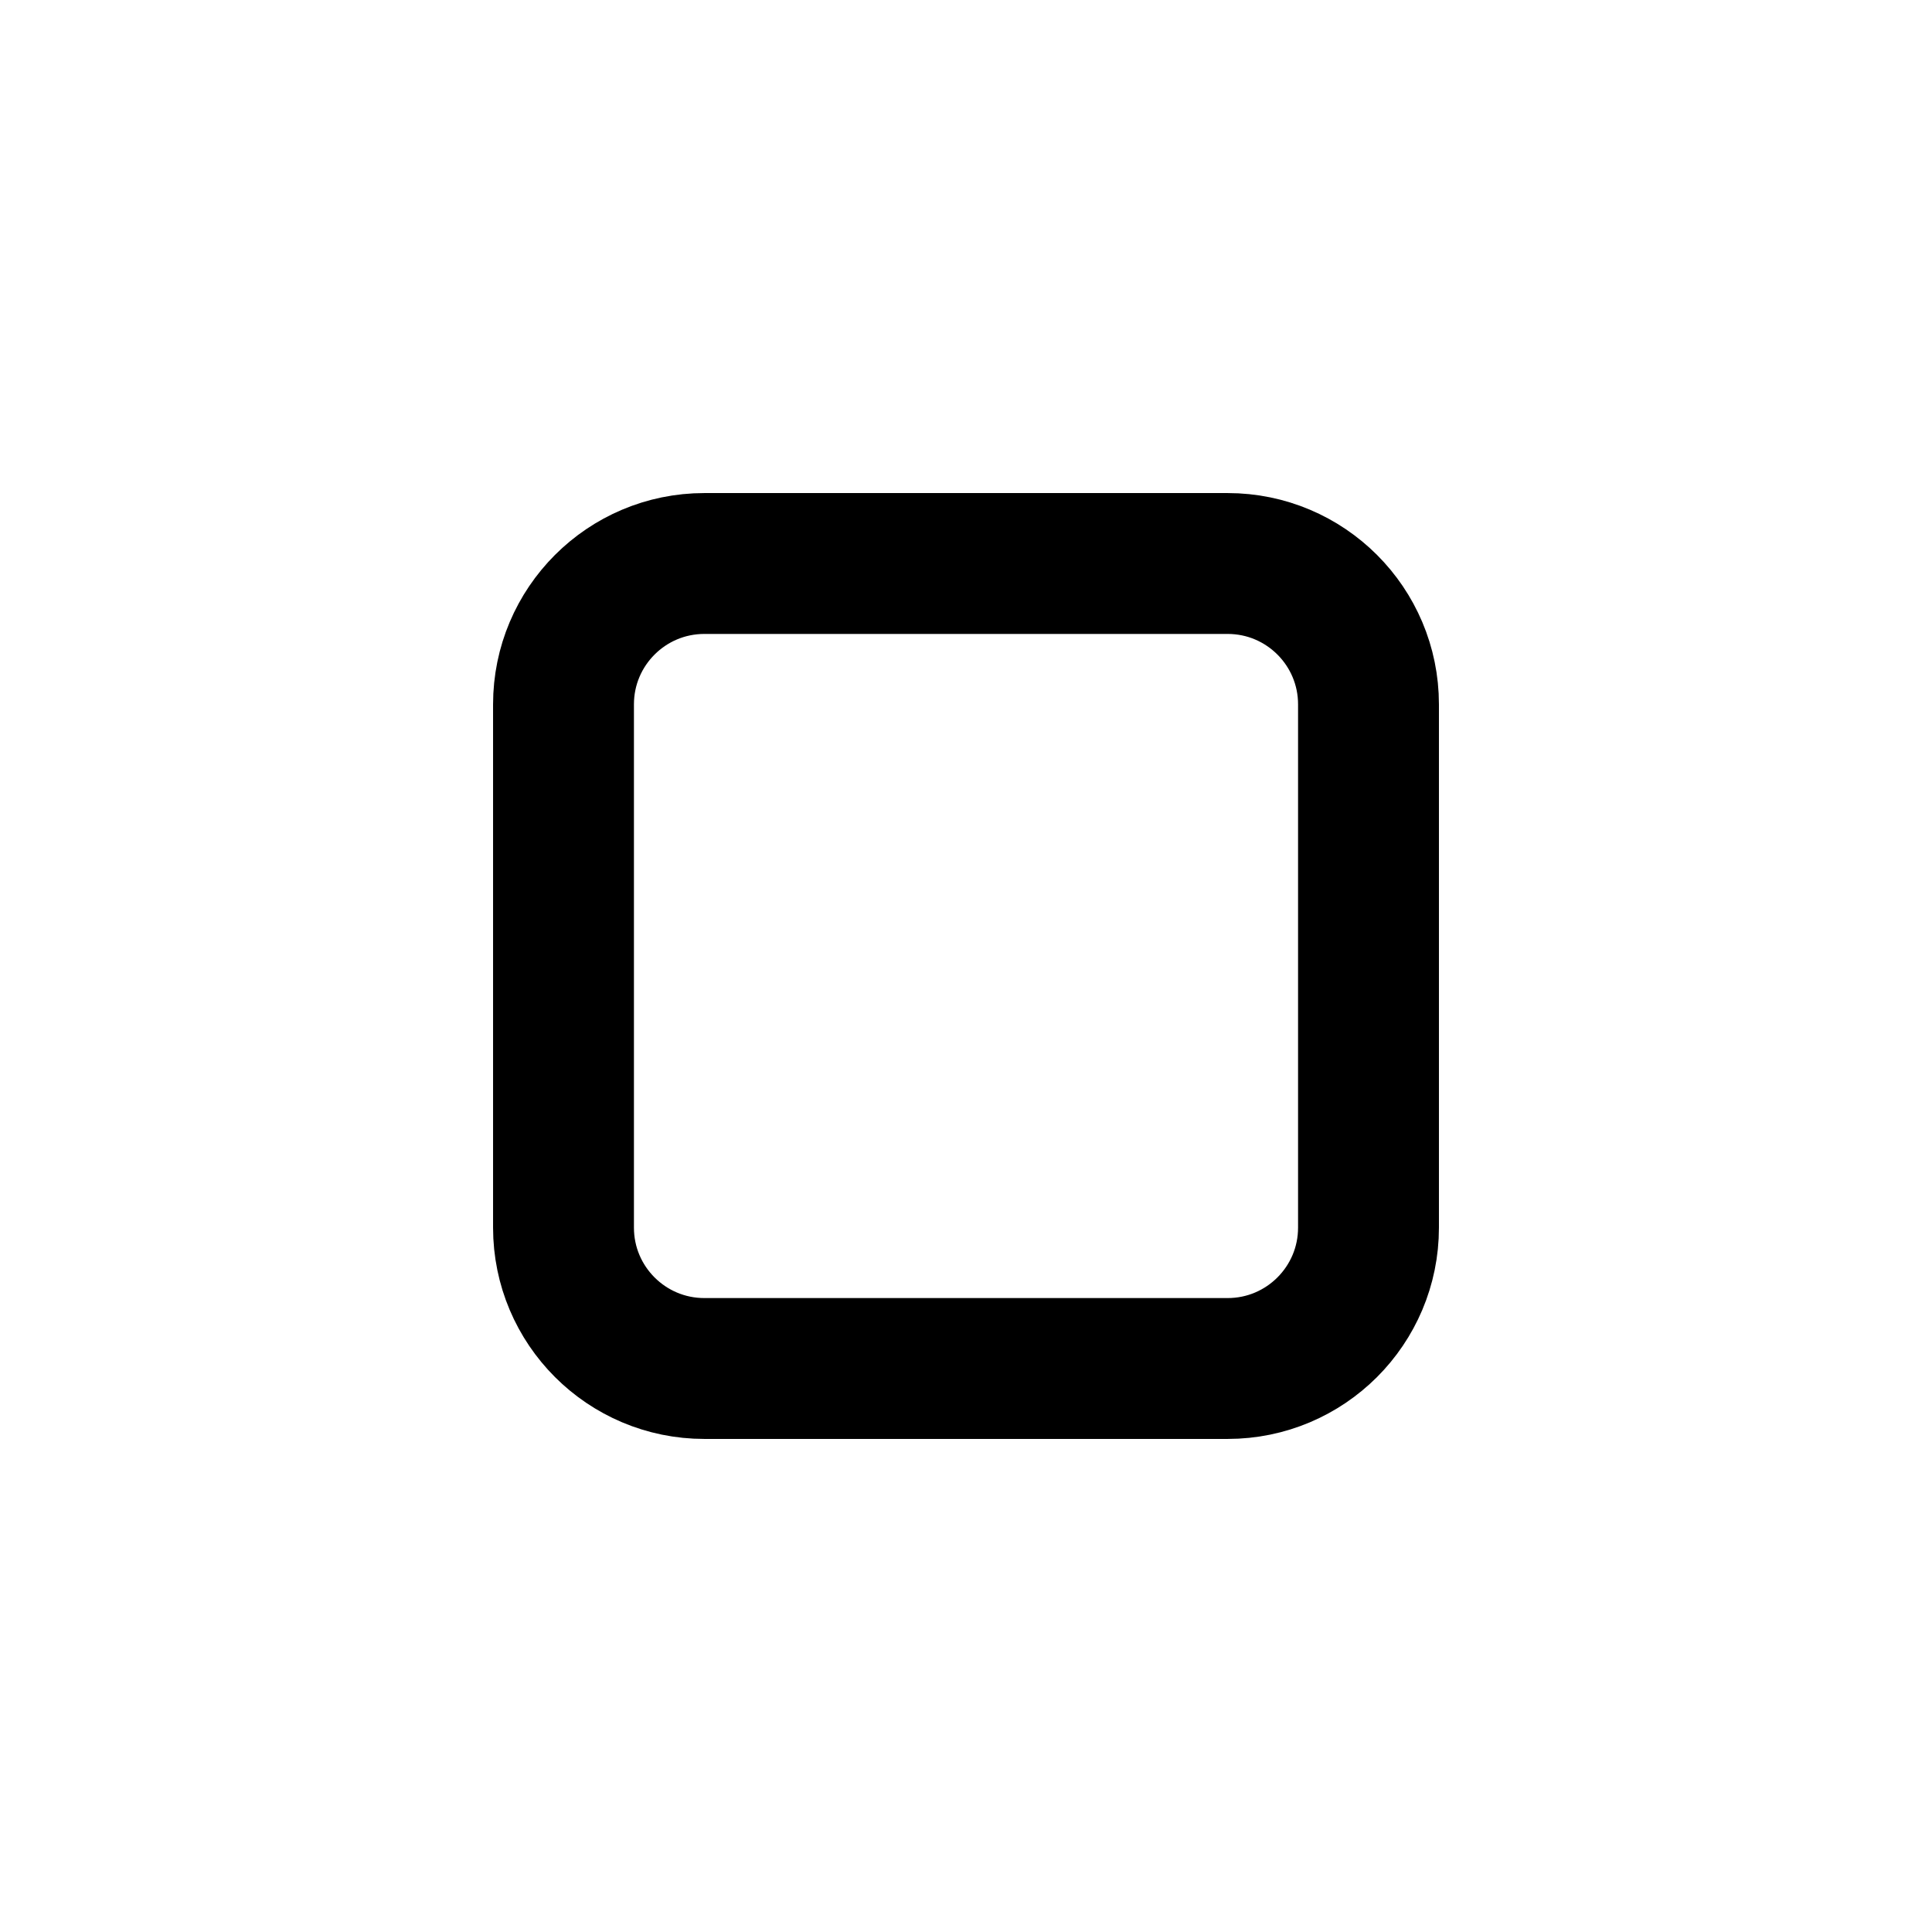
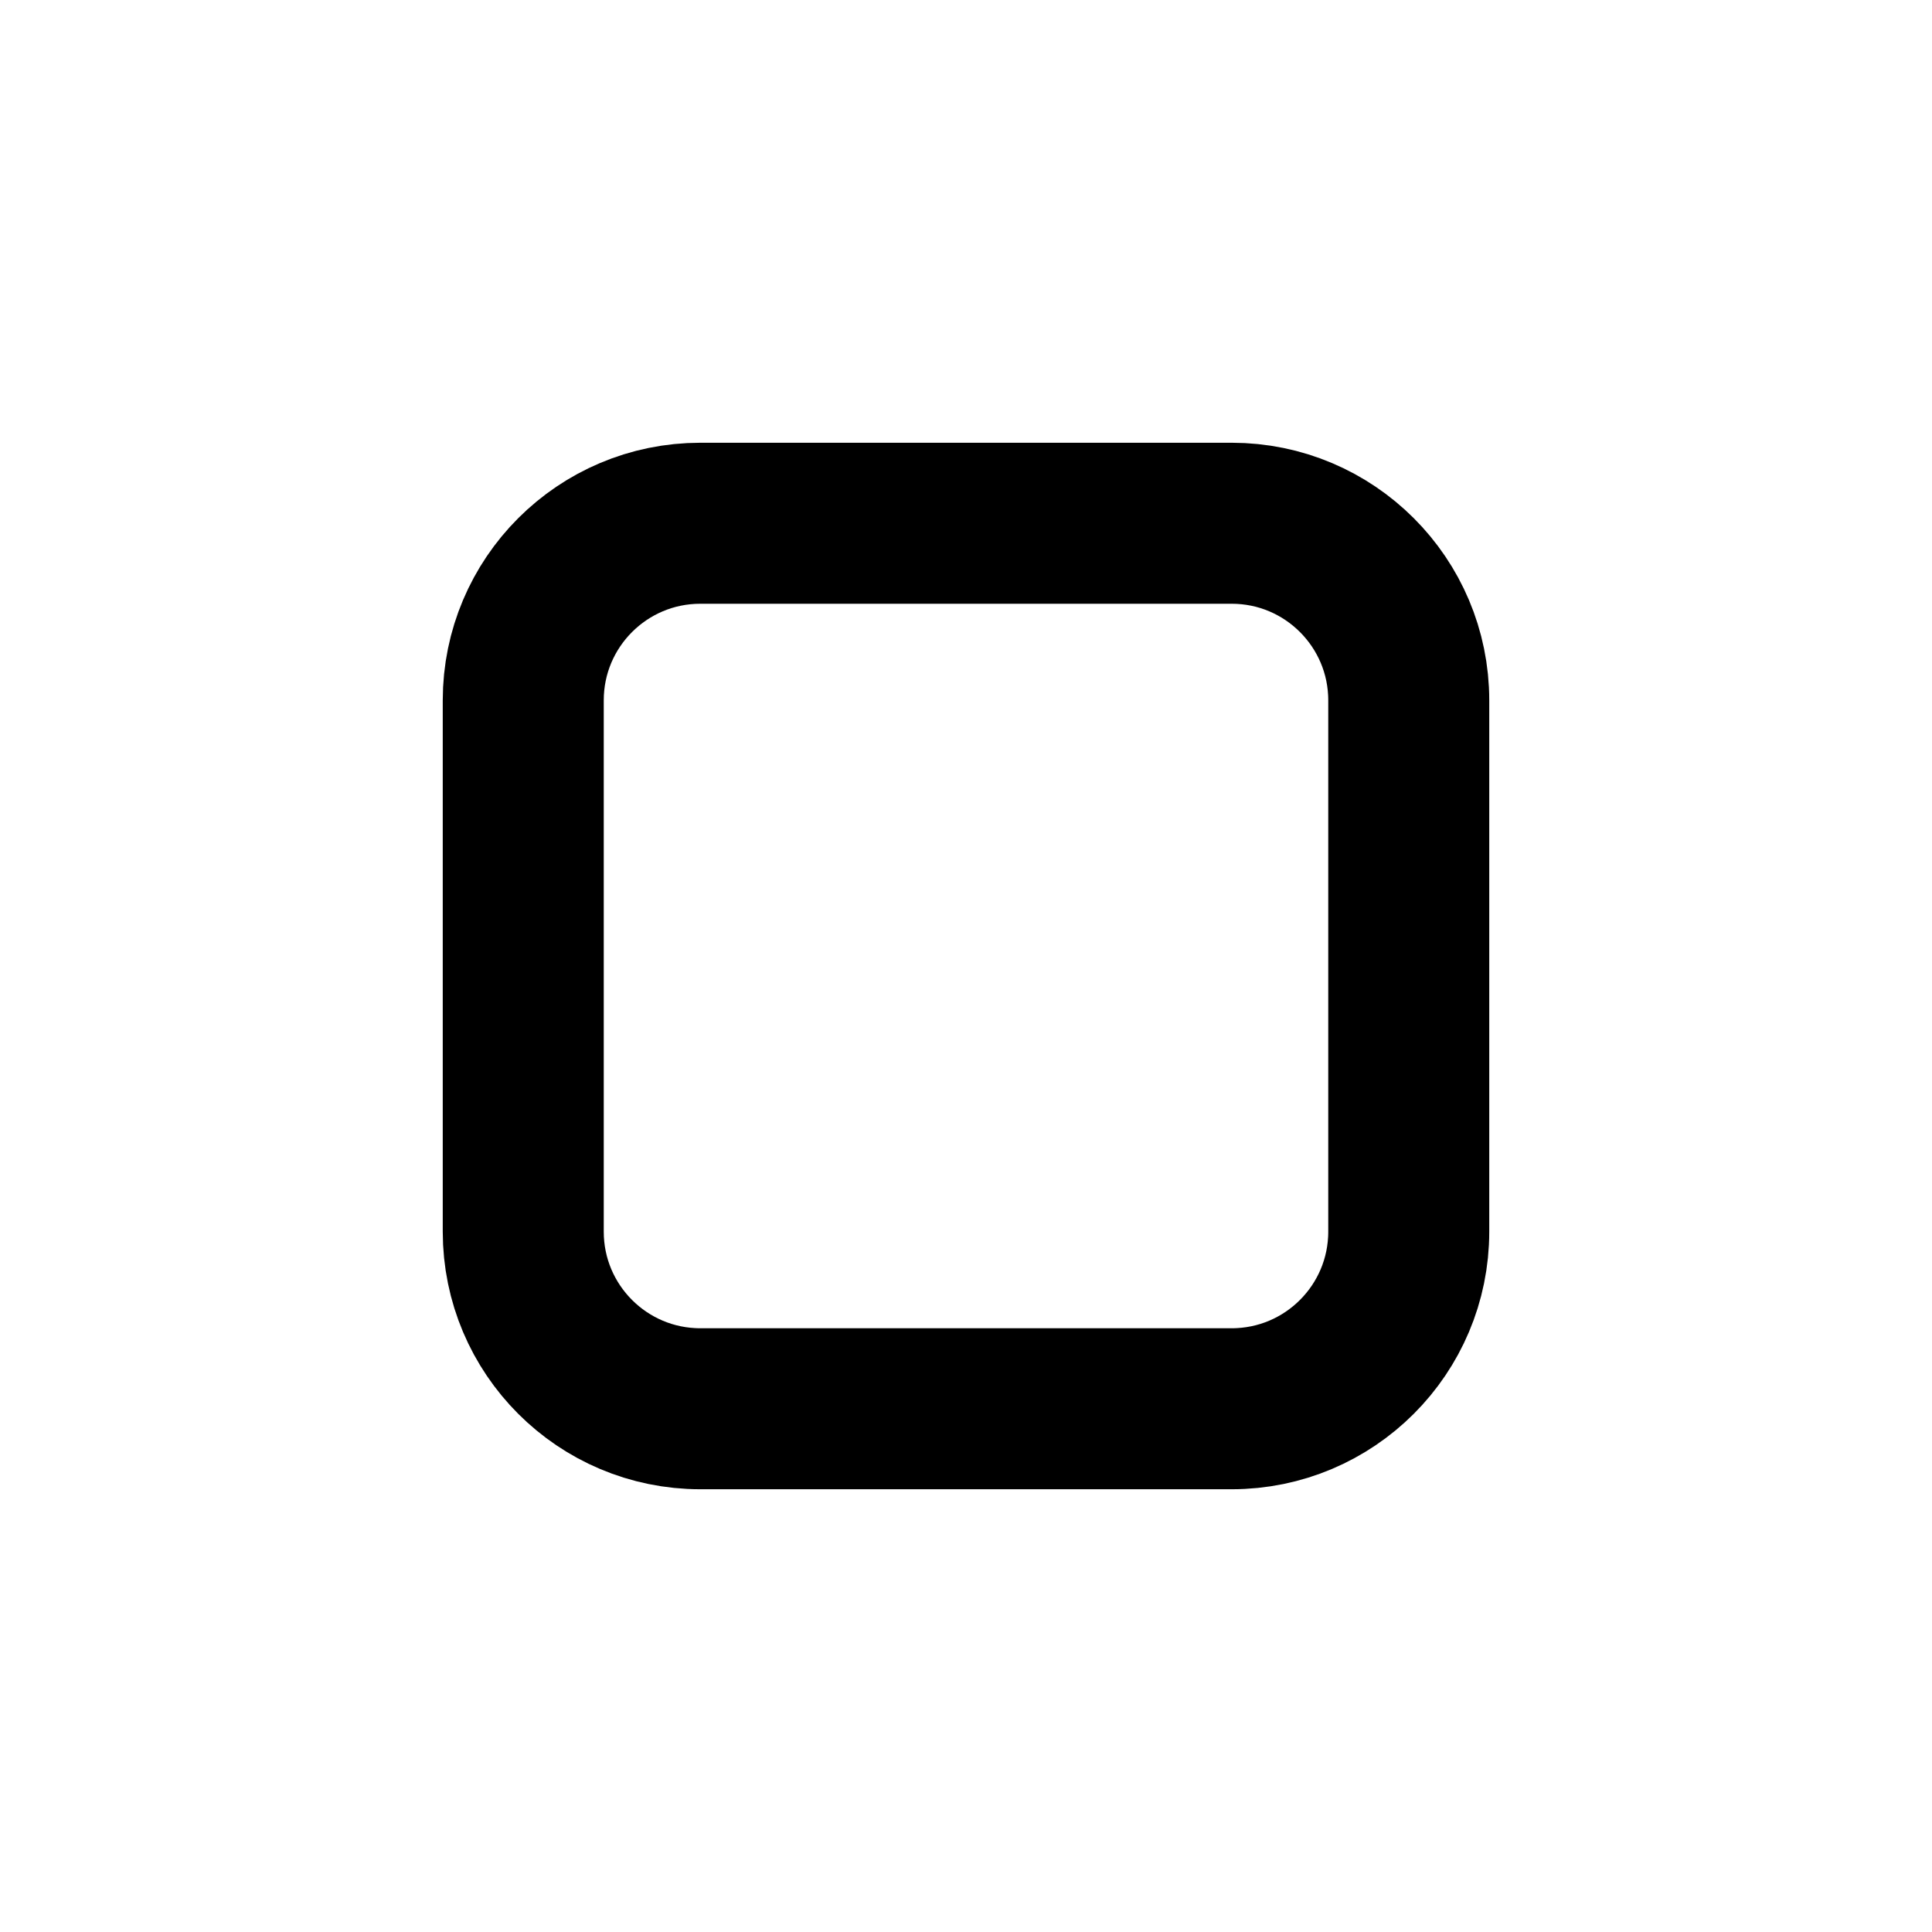
- <svg xmlns="http://www.w3.org/2000/svg" fill="none" aria-label="Stop" viewBox="0 0 24 24">
-   <rect width="10" height="10" x="7" y="7" stroke="currentColor" stroke-linecap="round" stroke-linejoin="round" stroke-width="1.75" rx="1.75" />
+ <svg xmlns="http://www.w3.org/2000/svg" viewBox="0 0 24 24" fill="none" aria-label="Stop">
+   <g stroke="currentColor" stroke-width="2.0" stroke-linecap="round" stroke-linejoin="round">
+     <rect x="6.5" y="6.5" width="11" height="11" rx="2.2" />
+   </g>
</svg>
